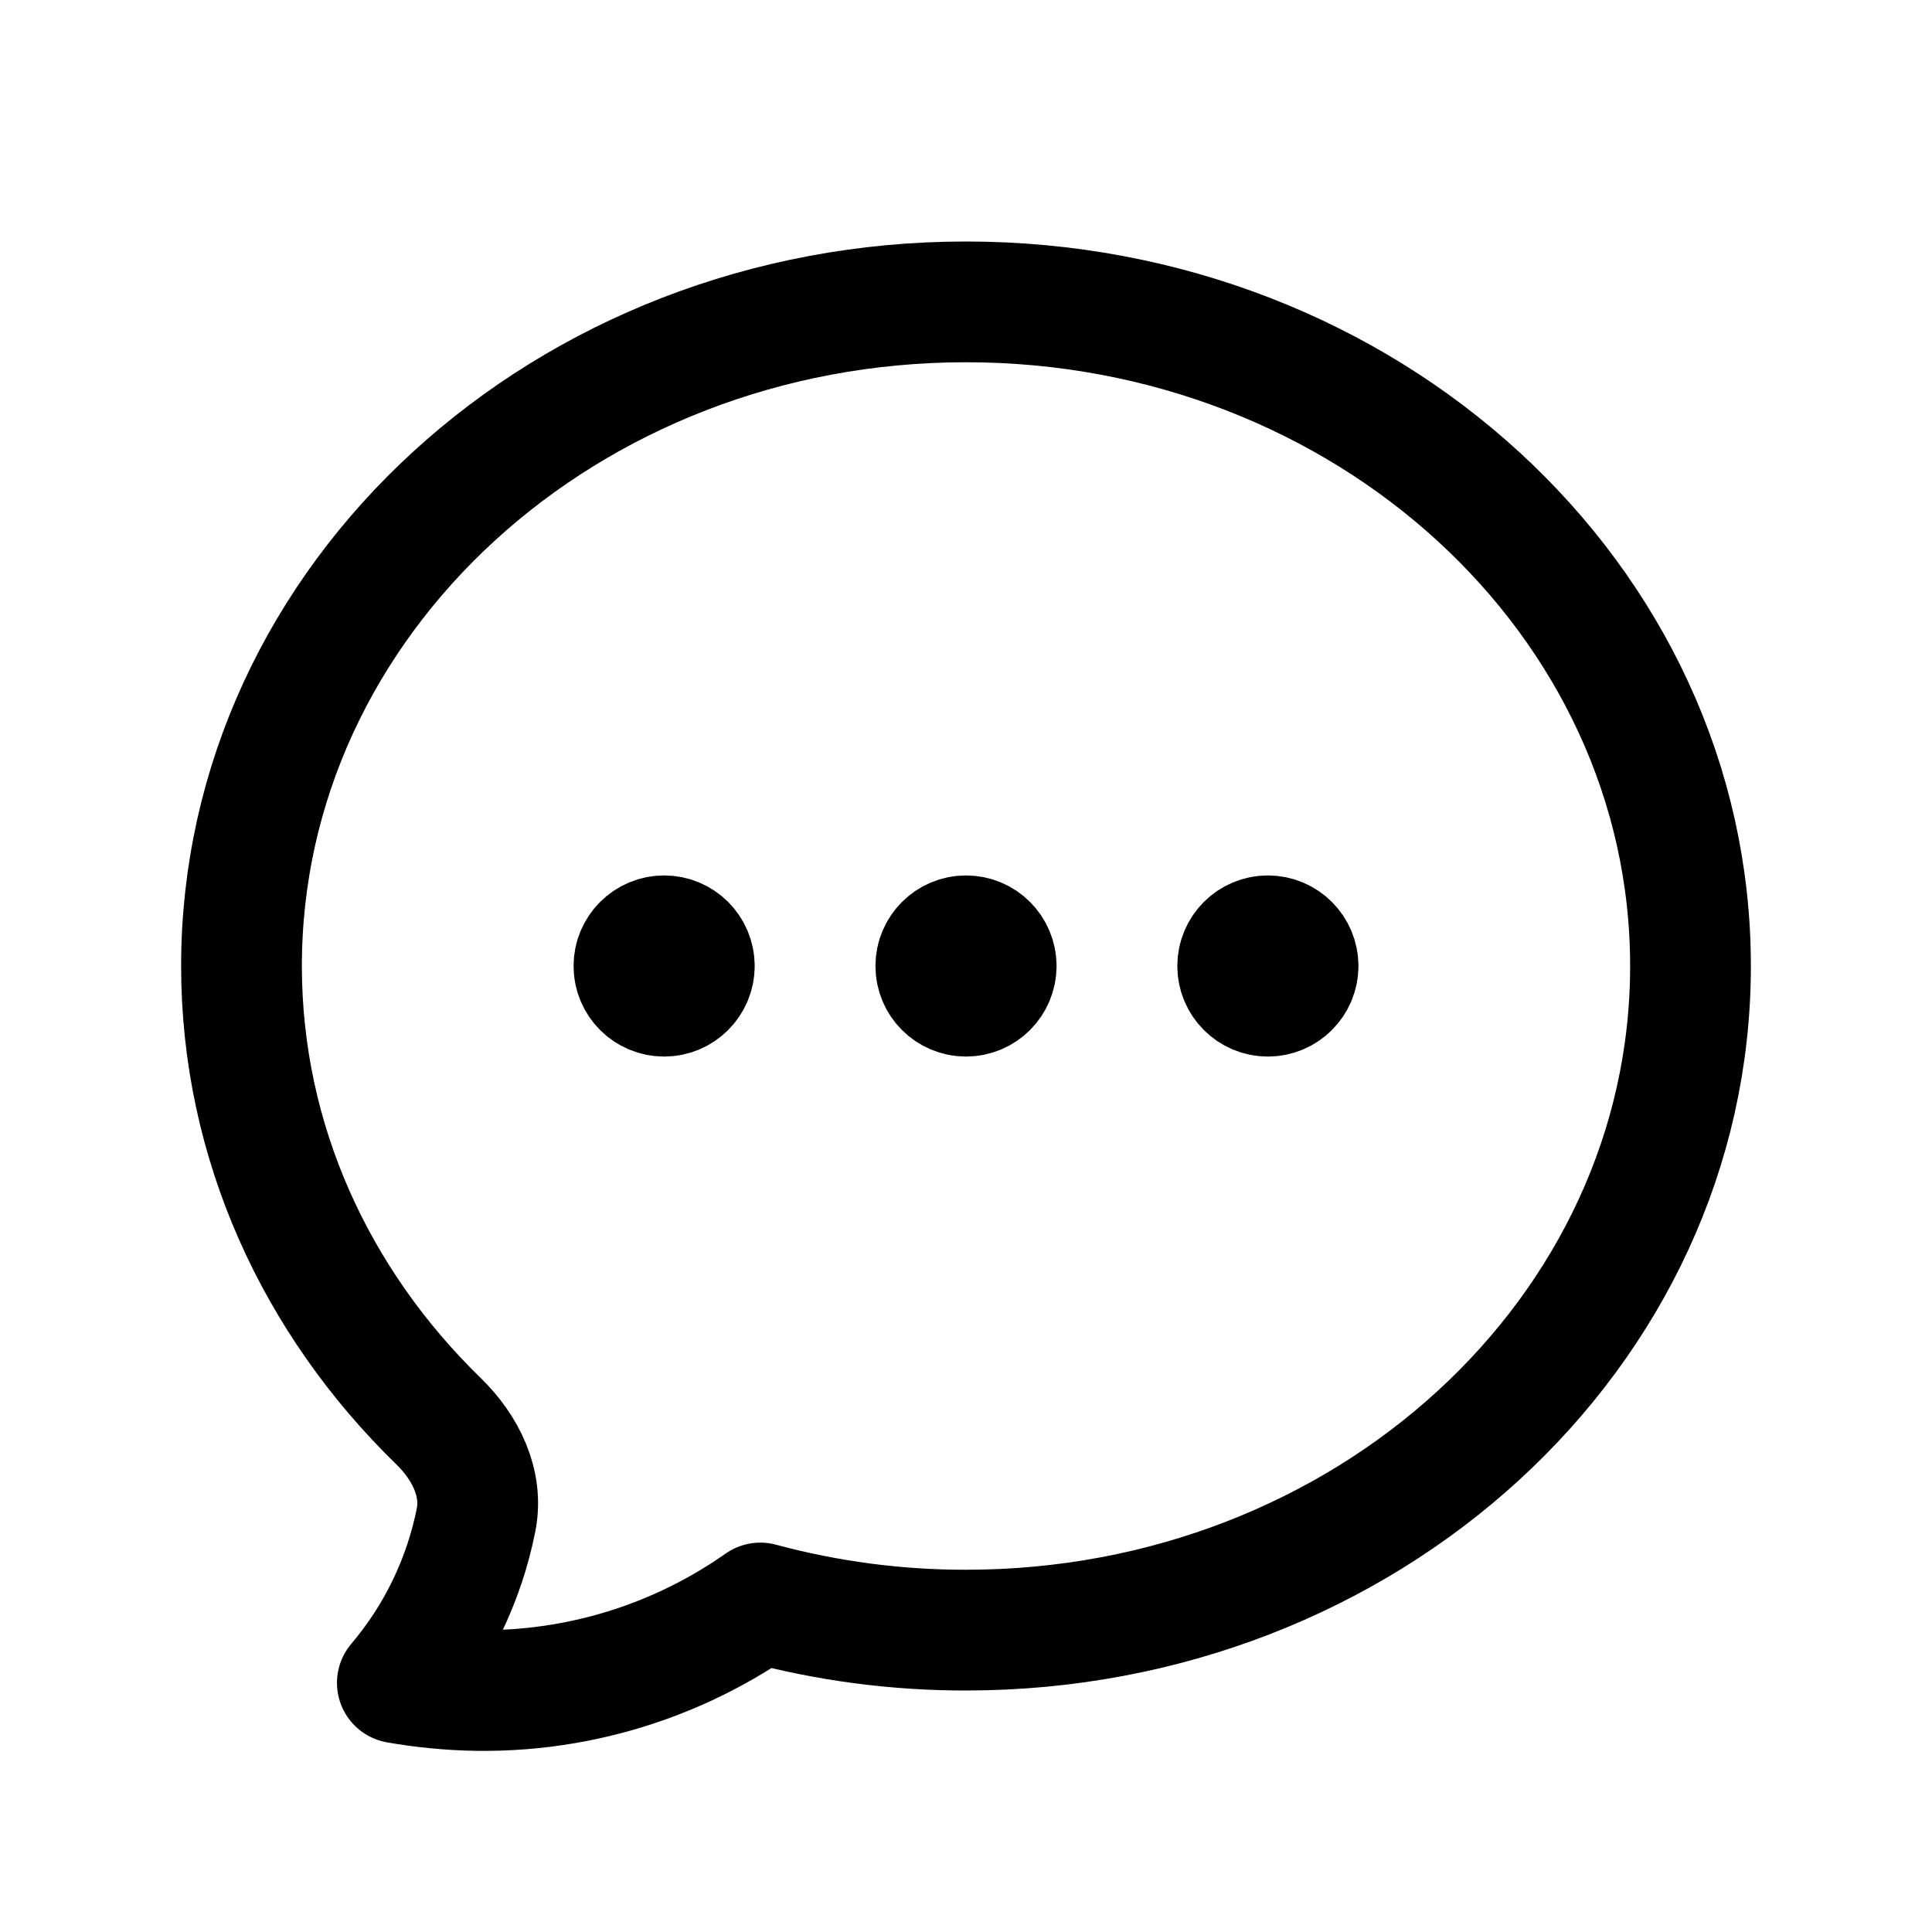
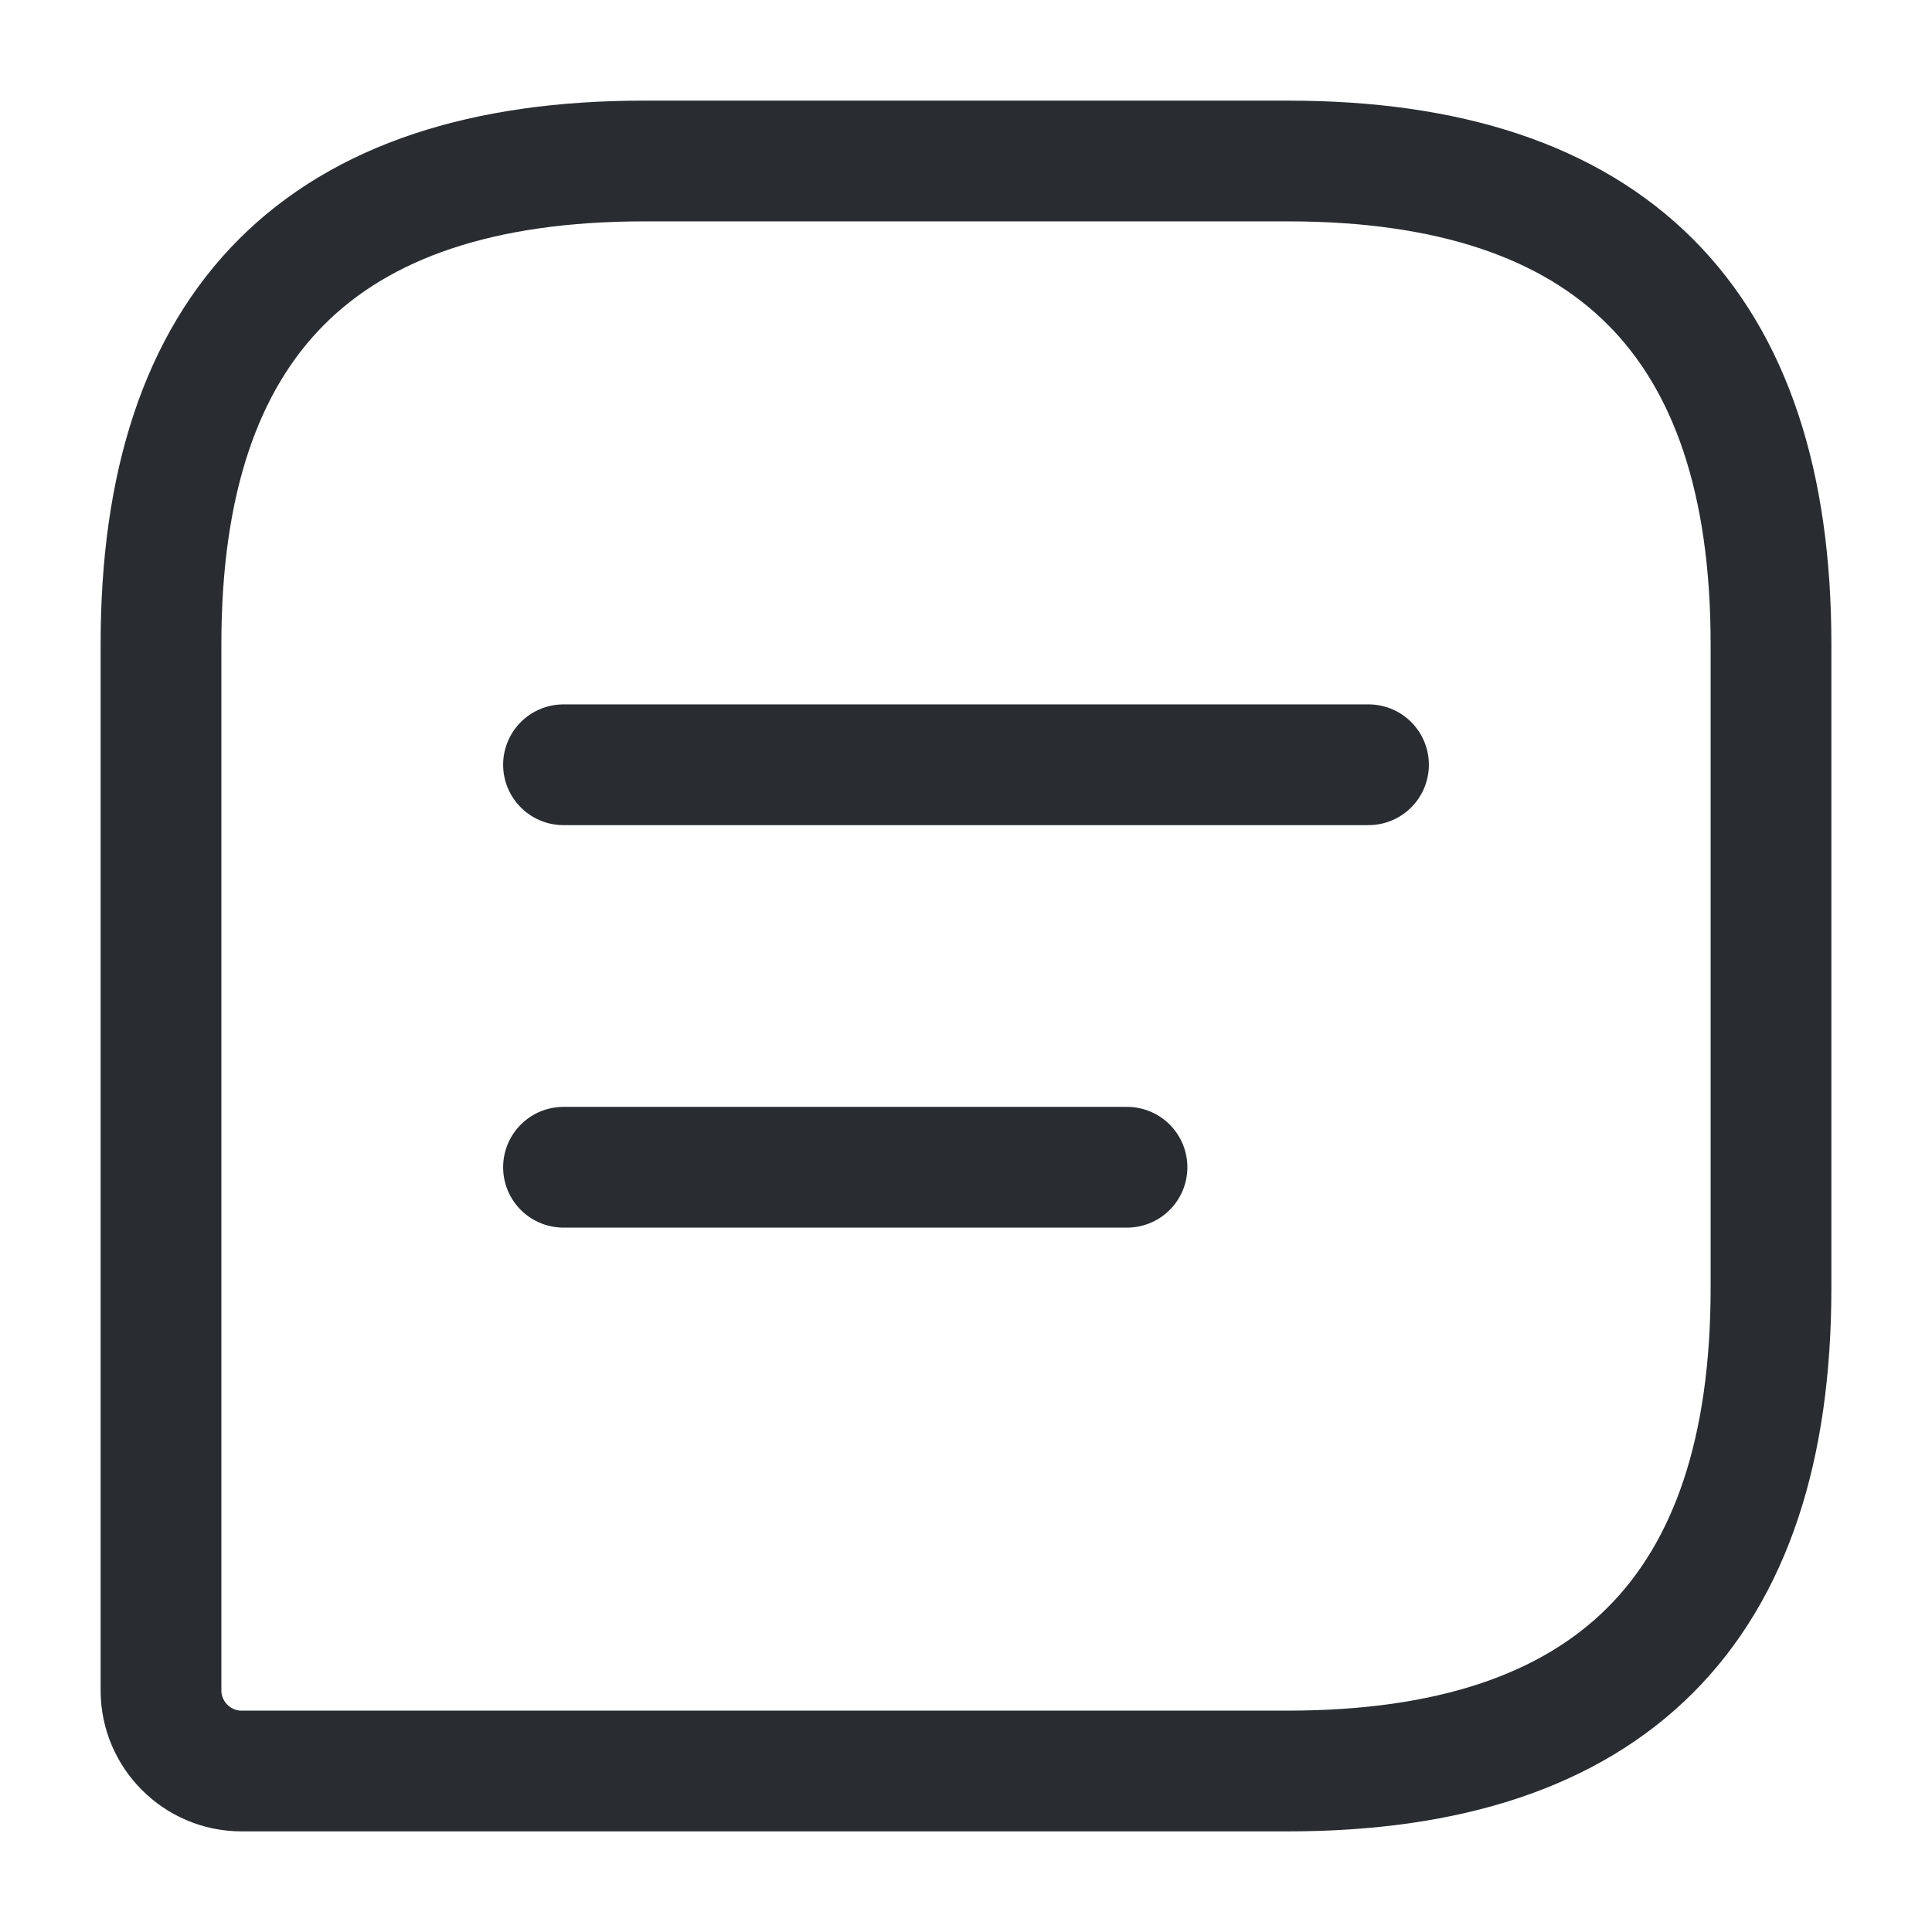
- <svg xmlns="http://www.w3.org/2000/svg" fill="none" viewBox="0 0 24 24" stroke-width="1.5" stroke="currentColor" class="w-6 h-6">
-   <path stroke-linecap="round" stroke-linejoin="round" d="M8.625 12a.375.375 0 11-.75 0 .375.375 0 01.75 0zm0 0H8.25m4.125 0a.375.375 0 11-.75 0 .375.375 0 01.75 0zm0 0H12m4.125 0a.375.375 0 11-.75 0 .375.375 0 01.75 0zm0 0h-.375M21 12c0 4.556-4.03 8.25-9 8.25a9.764 9.764 0 01-2.555-.337A5.972 5.972 0 015.41 20.97a5.969 5.969 0 01-.474-.065 4.48 4.48 0 00.978-2.025c.09-.457-.133-.901-.467-1.226C3.93 16.178 3 14.189 3 12c0-4.556 4.03-8.25 9-8.25s9 3.694 9 8.25z" />
+ <svg xmlns="http://www.w3.org/2000/svg" viewBox="0 0 24 24" fill="none">
+   <g id="SVGRepo_bgCarrier" stroke-width="0" />
+   <g id="SVGRepo_tracerCarrier" stroke-linecap="round" stroke-linejoin="round" />
+   <g id="SVGRepo_iconCarrier">
+     <path d="M16 2H8C4 2 2 4 2 8V21C2 21.55 2.45 22 3 22H16C20 22 22 20 22 16V8C22 4 20 2 16 2Z" stroke="#292D32" stroke-width="1.5" stroke-linecap="round" stroke-linejoin="round" />
+     <path d="M7 9.5H17" stroke="#292D32" stroke-width="1.5" stroke-miterlimit="10" stroke-linecap="round" stroke-linejoin="round" />
+     <path d="M7 14.5H14" stroke="#292D32" stroke-width="1.5" stroke-miterlimit="10" stroke-linecap="round" stroke-linejoin="round" />
+   </g>
</svg>
